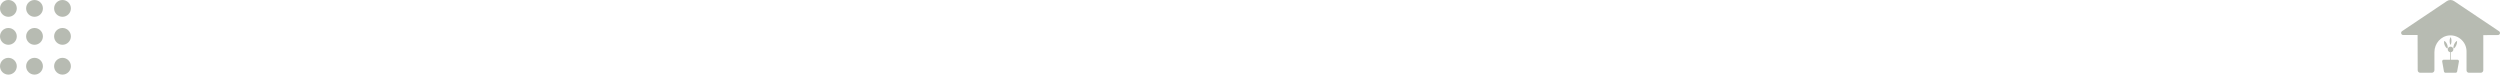
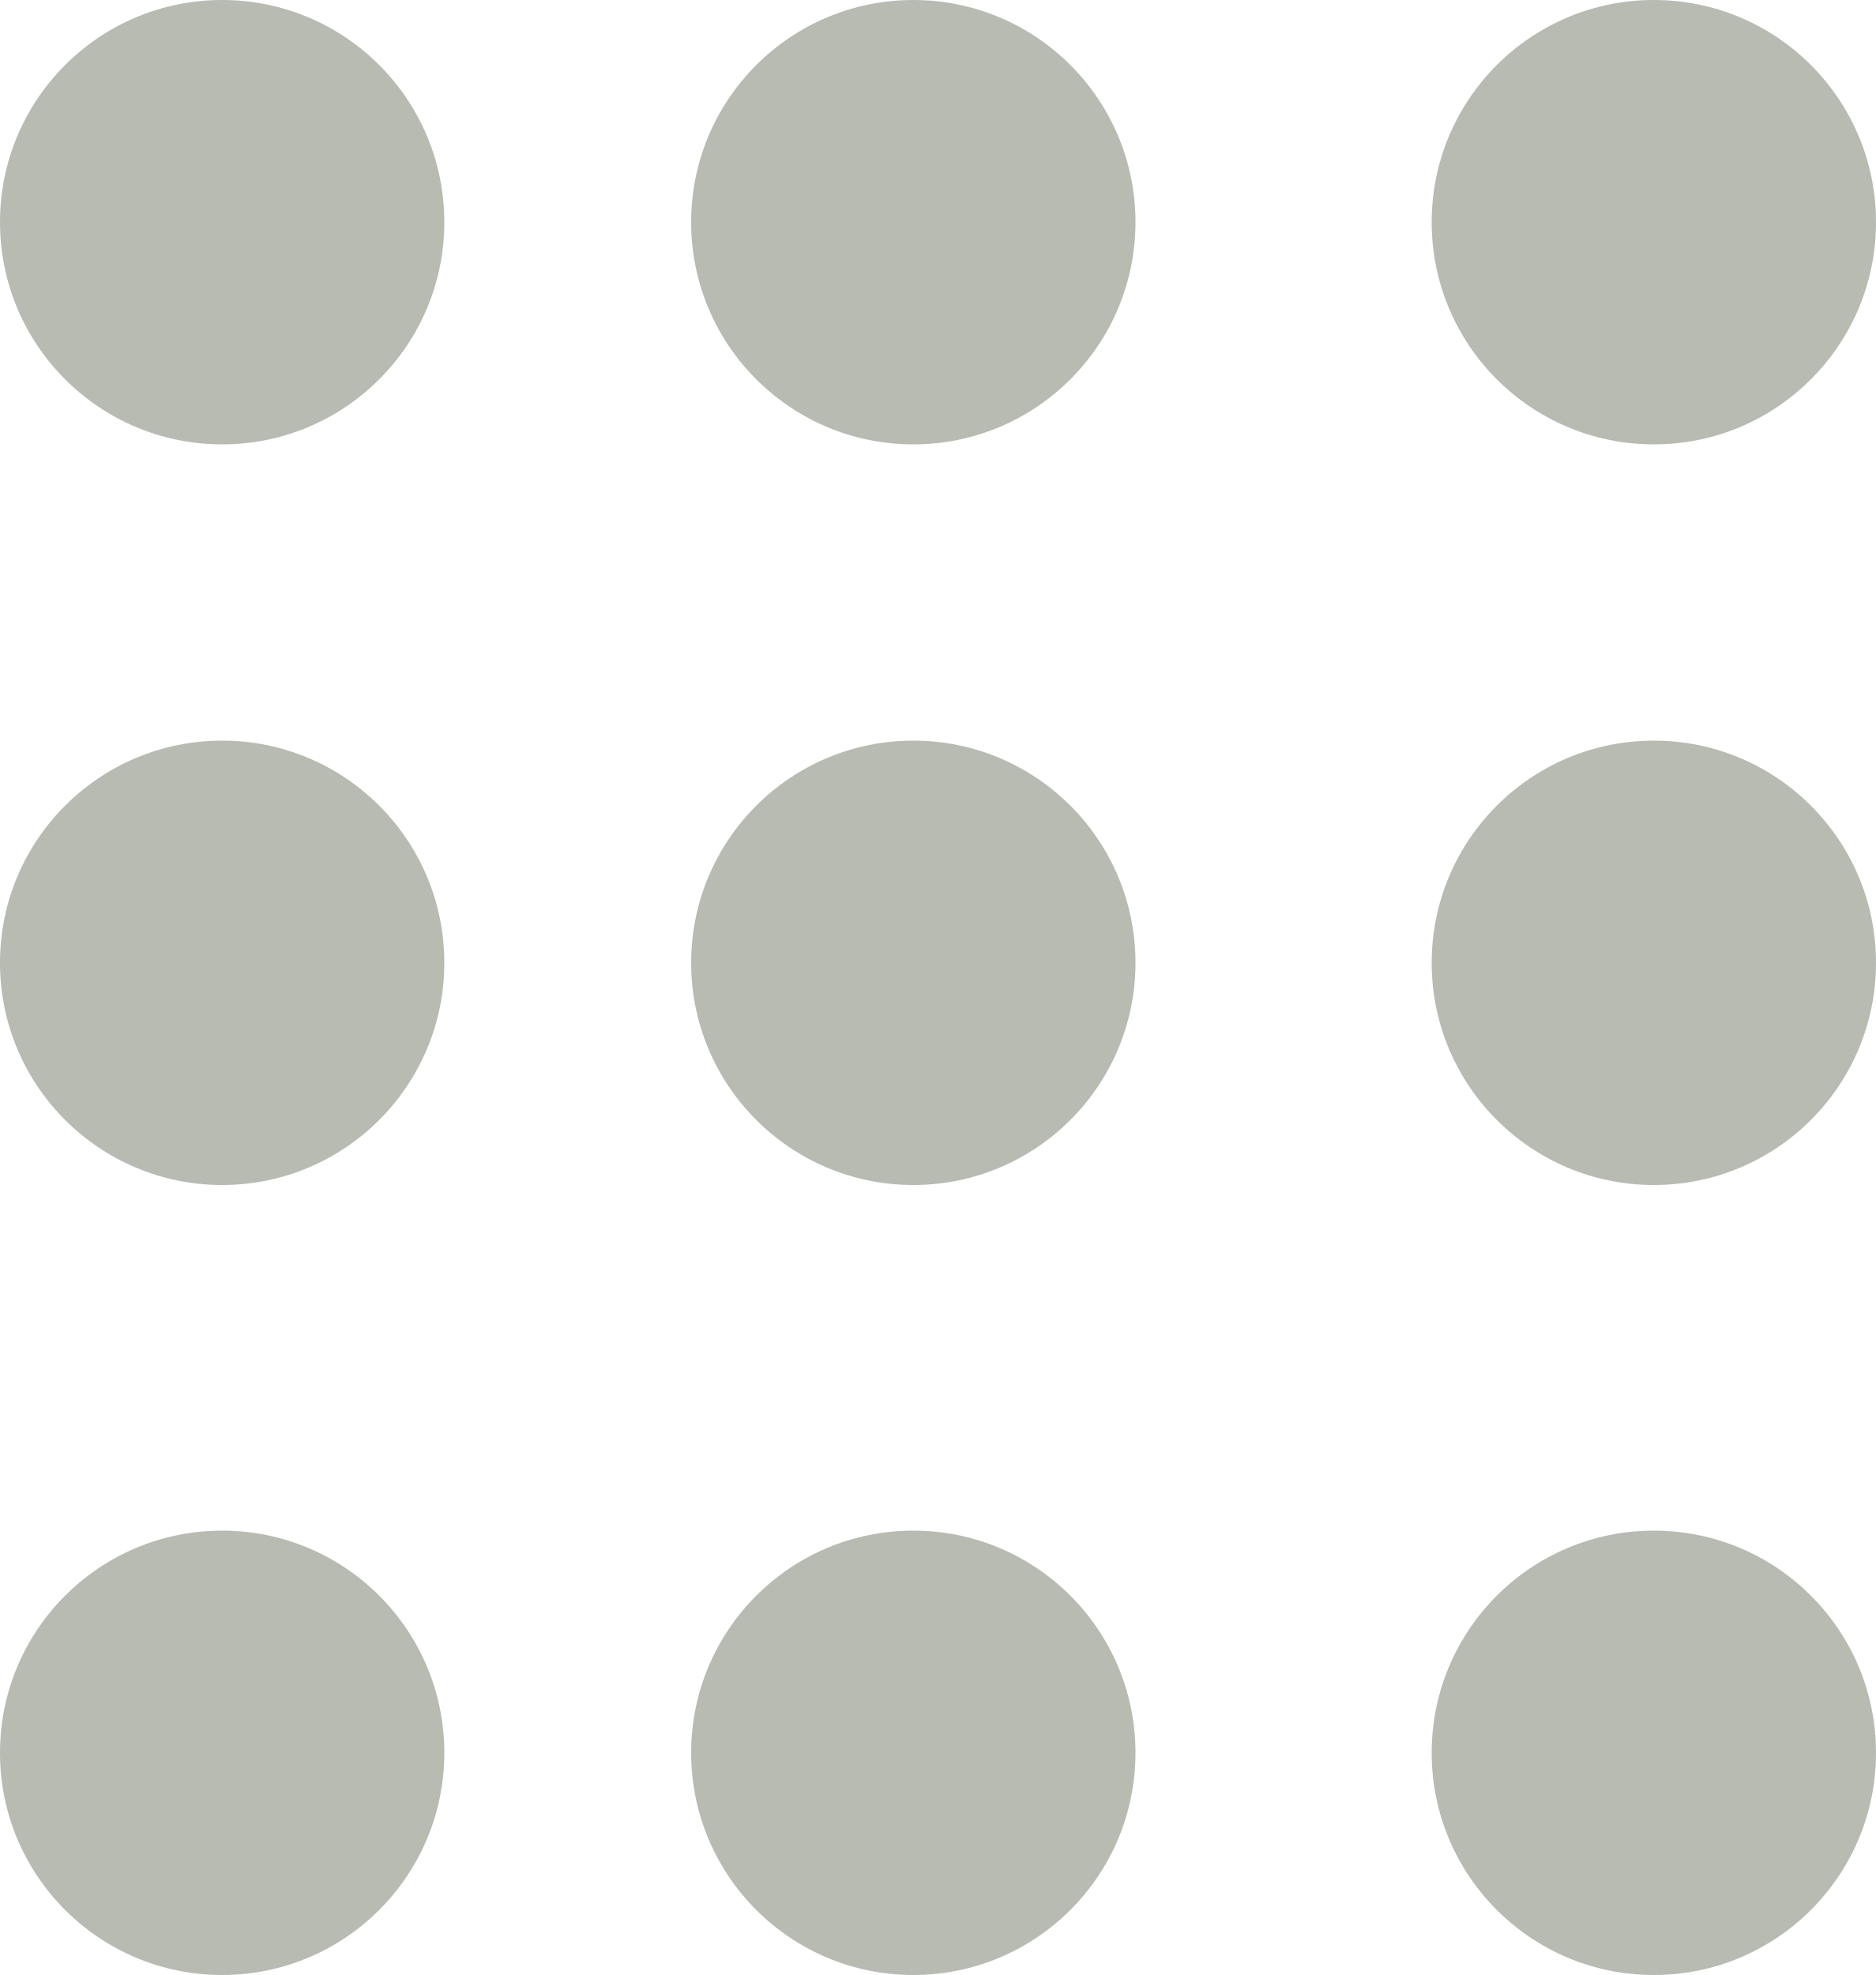
- <svg xmlns="http://www.w3.org/2000/svg" width="1340" height="40" viewBox="0 0 1340 40" fill="none">
-   <path fill-rule="evenodd" clip-rule="evenodd" d="M4.5 9C6.985 9 9 6.985 9 4.5C9 2.015 6.985 0 4.5 0C2.015 0 0 2.015 0 4.5C0 6.985 2.015 9 4.5 9Z" fill="#B7BBB2" />
-   <path fill-rule="evenodd" clip-rule="evenodd" d="M18.5 9C20.985 9 23 6.985 23 4.5C23 2.015 20.985 0 18.5 0C16.015 0 14 2.015 14 4.5C14 6.985 16.015 9 18.5 9Z" fill="#B7BBB2" />
-   <path fill-rule="evenodd" clip-rule="evenodd" d="M33.5 9C35.985 9 38 6.985 38 4.5C38 2.015 35.985 0 33.5 0C31.015 0 29 2.015 29 4.5C29 6.985 31.015 9 33.5 9Z" fill="#B7BBB2" />
-   <path fill-rule="evenodd" clip-rule="evenodd" d="M4.5 24C6.985 24 9 21.985 9 19.5C9 17.015 6.985 15 4.5 15C2.015 15 0 17.015 0 19.5C0 21.985 2.015 24 4.5 24Z" fill="#B7BBB2" />
-   <path fill-rule="evenodd" clip-rule="evenodd" d="M18.5 24C20.985 24 23 21.985 23 19.5C23 17.015 20.985 15 18.5 15C16.015 15 14 17.015 14 19.5C14 21.985 16.015 24 18.5 24Z" fill="#B7BBB2" />
-   <path fill-rule="evenodd" clip-rule="evenodd" d="M33.5 24C35.985 24 38 21.985 38 19.5C38 17.015 35.985 15 33.5 15C31.015 15 29 17.015 29 19.5C29 21.985 31.015 24 33.5 24Z" fill="#B7BBB2" />
-   <path fill-rule="evenodd" clip-rule="evenodd" d="M4.5 40C6.985 40 9 37.985 9 35.5C9 33.015 6.985 31 4.5 31C2.015 31 0 33.015 0 35.5C0 37.985 2.015 40 4.5 40Z" fill="#B7BBB2" />
-   <path fill-rule="evenodd" clip-rule="evenodd" d="M18.5 40C20.985 40 23 37.985 23 35.5C23 33.015 20.985 31 18.5 31C16.015 31 14 33.015 14 35.5C14 37.985 16.015 40 18.5 40Z" fill="#B7BBB2" />
-   <path fill-rule="evenodd" clip-rule="evenodd" d="M33.5 40C35.985 40 38 37.985 38 35.5C38 33.015 35.985 31 33.5 31C31.015 31 29 33.015 29 35.5C29 37.985 31.015 40 33.5 40Z" fill="#B7BBB2" />
-   <path fill-rule="evenodd" clip-rule="evenodd" d="M1315.37 0.583C1314.22 -0.194 1312.7 -0.194 1311.54 0.583L1287.51 16.692C1286.57 17.318 1287.02 18.776 1288.14 18.776H1295.83C1295.85 18.776 1295.88 37.65 1295.88 37.65C1295.88 38.396 1296.48 39 1297.23 39H1303.45C1304.23 39 1304.85 38.376 1304.85 37.606V27.938C1304.85 23.345 1308.29 19.285 1312.88 18.984C1315.48 18.813 1317.85 19.802 1319.53 21.492C1321.1 23.044 1322.06 25.198 1322.06 27.555V37.717C1322.06 38.425 1322.64 39 1323.34 39H1329.69C1330.44 39 1331.05 38.395 1331.05 37.649V18.827C1331.05 18.799 1338.9 18.776 1338.9 18.776C1339.98 18.776 1340.41 17.366 1339.51 16.76L1315.37 0.583Z" fill="#B7BBB2" />
-   <path fill-rule="evenodd" clip-rule="evenodd" d="M1315 26.5C1315 27.329 1314.33 28 1313.5 28C1312.67 28 1312 27.329 1312 26.5C1312 25.672 1312.67 25 1313.5 25C1314.33 25 1315 25.672 1315 26.5Z" fill="#B7BBB2" />
-   <path fill-rule="evenodd" clip-rule="evenodd" d="M1313.52 34.991C1313.41 34.991 1313.33 34.892 1313.33 34.771V26.21C1313.33 26.09 1313.41 25.991 1313.52 25.991C1313.62 25.991 1313.7 26.09 1313.7 26.21V34.771C1313.7 34.892 1313.62 34.991 1313.52 34.991Z" fill="#B7BBB2" />
-   <path fill-rule="evenodd" clip-rule="evenodd" d="M1316.2 39H1310.8C1310.39 39 1310.04 38.71 1309.97 38.312L1309.01 32.976C1308.92 32.467 1309.32 32 1309.85 32H1317.15C1317.68 32 1318.08 32.467 1317.99 32.976L1317.03 38.312C1316.96 38.71 1316.61 39 1316.2 39Z" fill="#B7BBB2" />
-   <path fill-rule="evenodd" clip-rule="evenodd" d="M1311.62 23.693C1311.93 24.401 1312.04 25.127 1311.99 25.735C1311.96 25.983 1311.78 26.075 1311.58 25.934C1311.12 25.585 1310.68 25.014 1310.37 24.305C1310.07 23.597 1309.96 22.872 1310.01 22.265C1310.04 22.016 1310.23 21.924 1310.42 22.069C1310.89 22.421 1311.32 22.985 1311.62 23.693Z" fill="#B7BBB2" />
-   <path fill-rule="evenodd" clip-rule="evenodd" d="M1316.52 24.388C1316.2 25.092 1315.77 25.635 1315.33 25.947C1315.16 26.076 1315 25.961 1315 25.699C1315 25.061 1315.16 24.314 1315.48 23.609C1315.8 22.906 1316.23 22.364 1316.67 22.052C1316.85 21.924 1317 22.041 1317 22.305C1317 22.946 1316.84 23.685 1316.52 24.388Z" fill="#B7BBB2" />
-   <path fill-rule="evenodd" clip-rule="evenodd" d="M1314 22.015C1313.99 22.73 1313.85 23.378 1313.63 23.856C1313.54 24.051 1313.39 24.047 1313.31 23.848C1313.11 23.36 1312.99 22.699 1313 21.983C1313.01 21.268 1313.15 20.62 1313.37 20.143C1313.46 19.947 1313.61 19.953 1313.69 20.155C1313.89 20.647 1314.01 21.3 1314 22.015Z" fill="#B7BBB2" />
+ <svg xmlns="http://www.w3.org/2000/svg" width="38" height="40" fill="none">
+   <path fill="#B7BBB2" fill-rule="evenodd" d="M4.5 9a4.5 4.5 0 1 0 0-9 4.5 4.5 0 0 0 0 9ZM18.5 9a4.5 4.5 0 1 0 0-9 4.5 4.5 0 0 0 0 9ZM33.5 9a4.5 4.5 0 1 0 0-9 4.5 4.5 0 0 0 0 9ZM4.5 24a4.5 4.5 0 1 0 0-9 4.5 4.5 0 0 0 0 9ZM18.5 24a4.5 4.5 0 1 0 0-9 4.5 4.5 0 0 0 0 9ZM33.5 24a4.5 4.5 0 1 0 0-9 4.5 4.5 0 0 0 0 9ZM4.5 40a4.5 4.5 0 1 0 0-9 4.5 4.5 0 0 0 0 9ZM18.5 40a4.5 4.5 0 1 0 0-9 4.5 4.5 0 0 0 0 9ZM33.5 40a4.5 4.5 0 1 0 0-9 4.5 4.5 0 0 0 0 9Z" clip-rule="evenodd" />
</svg>
